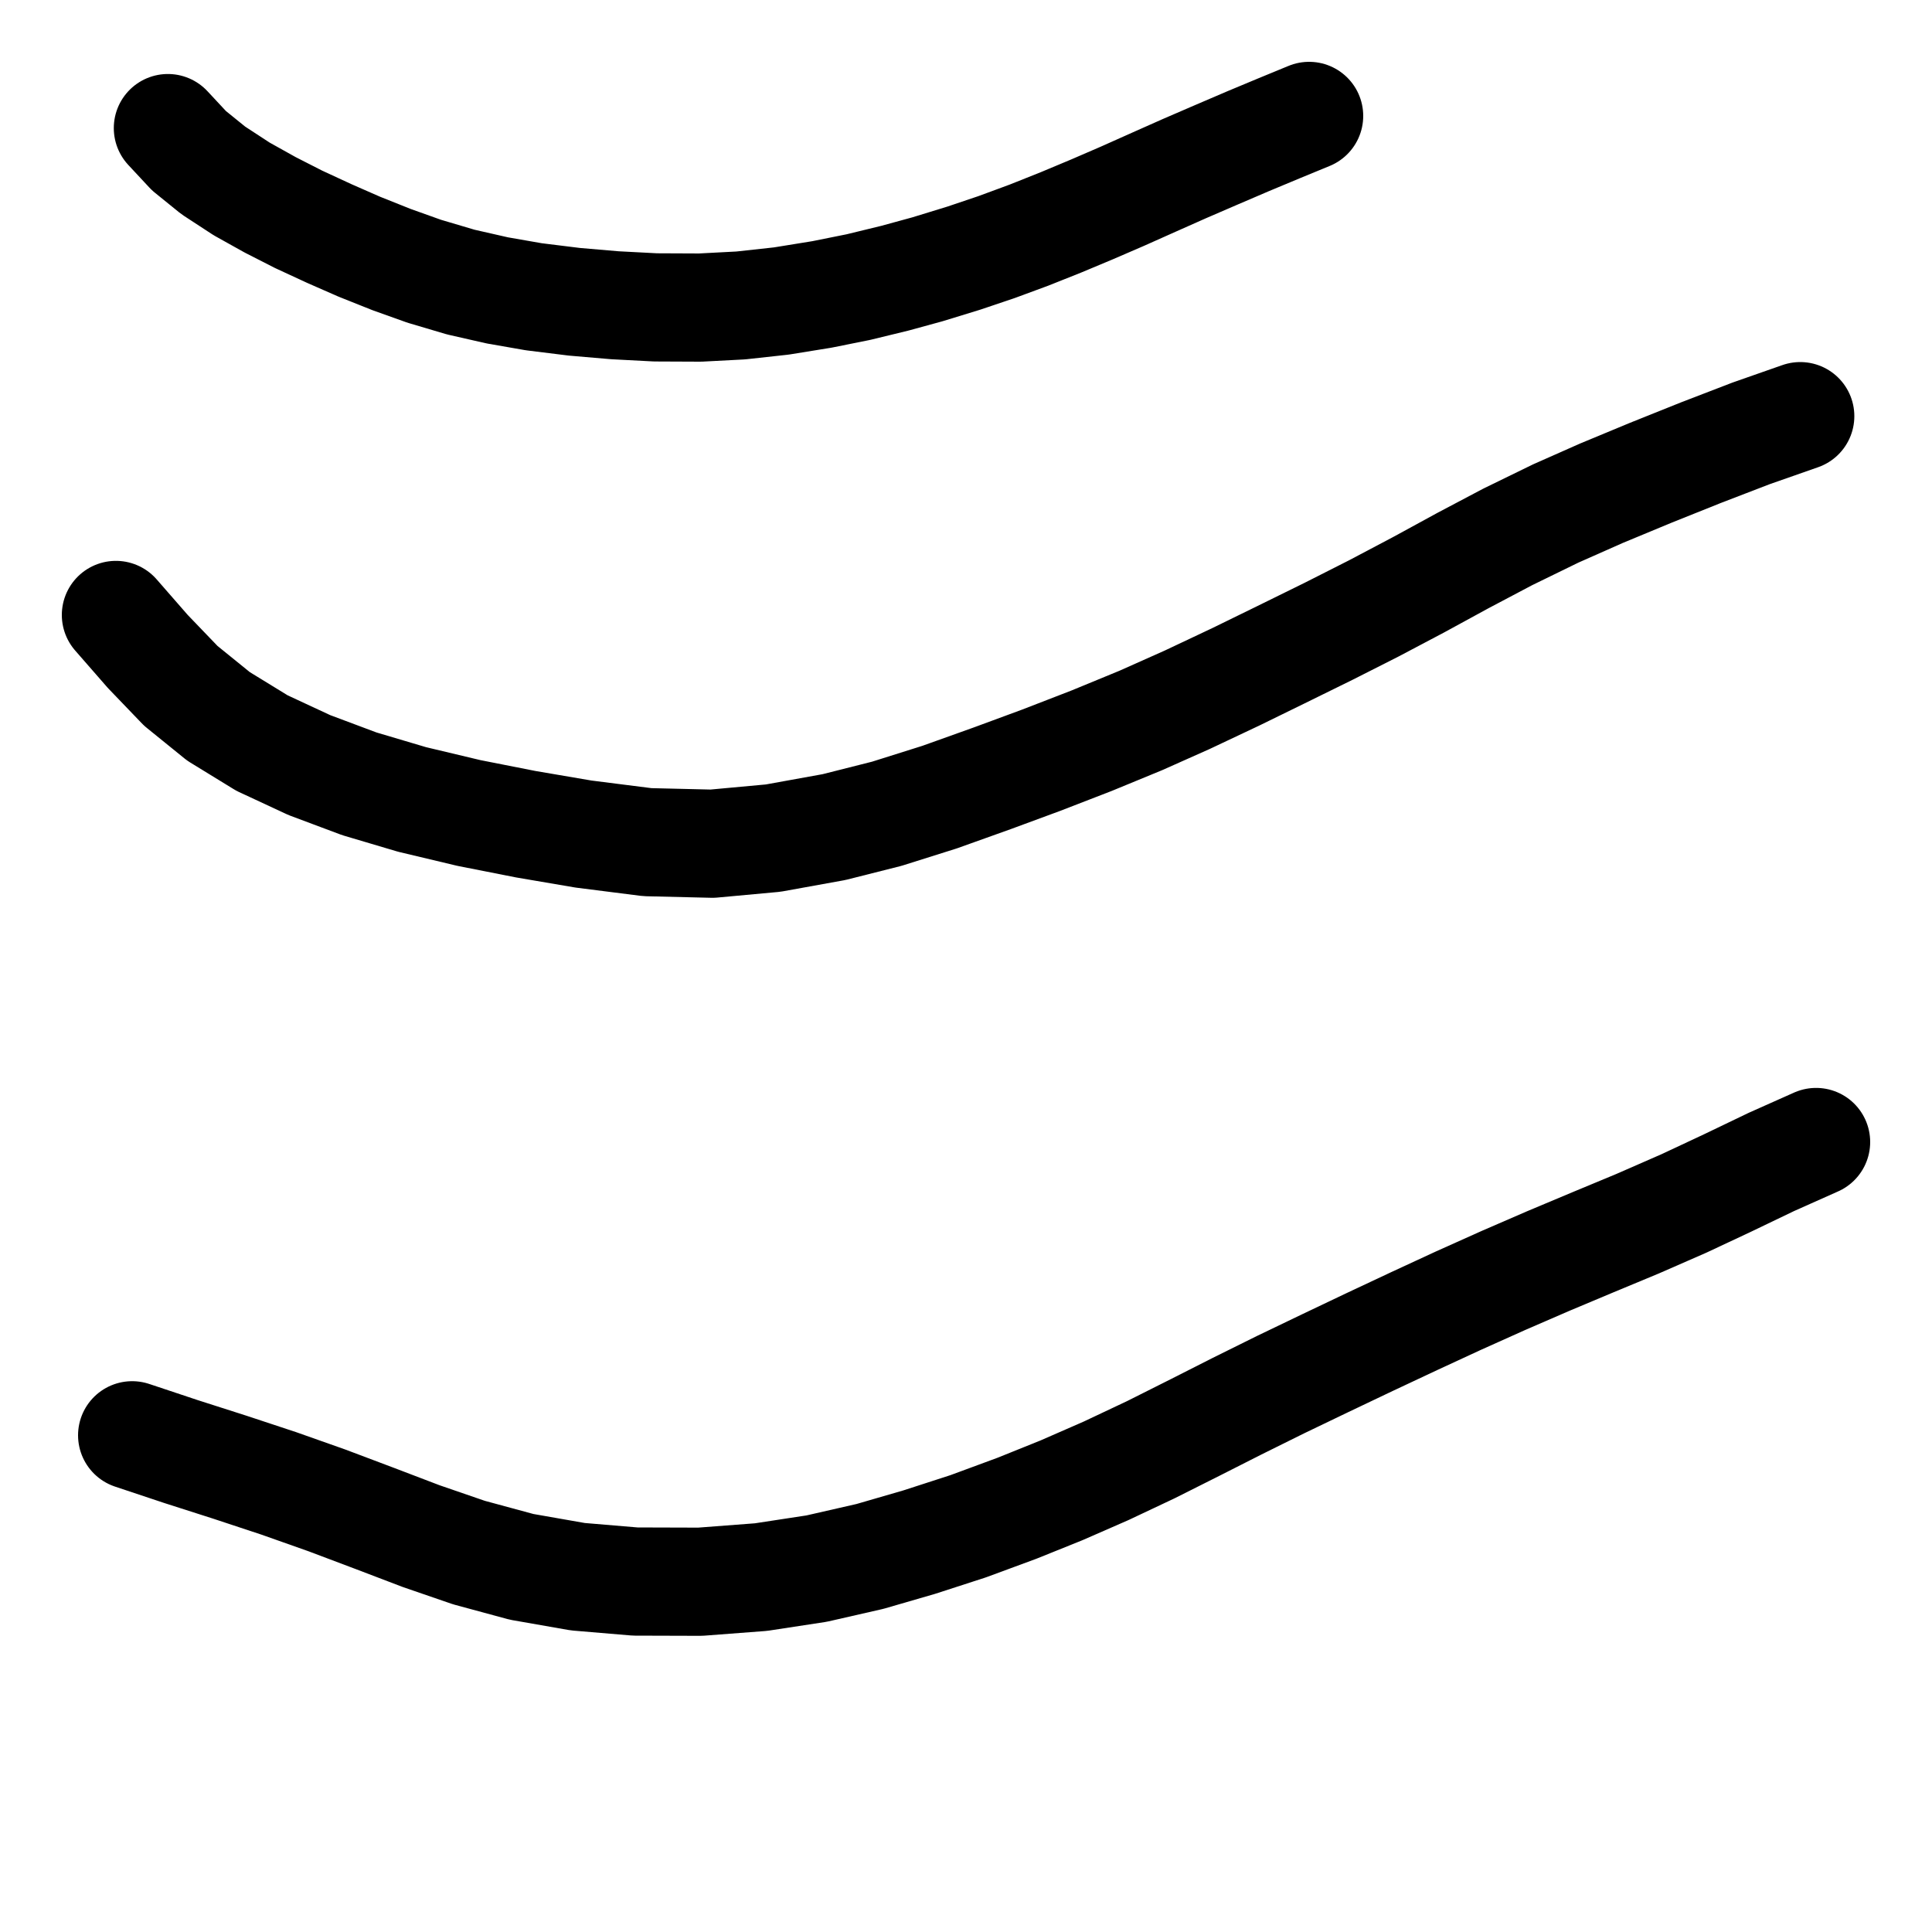
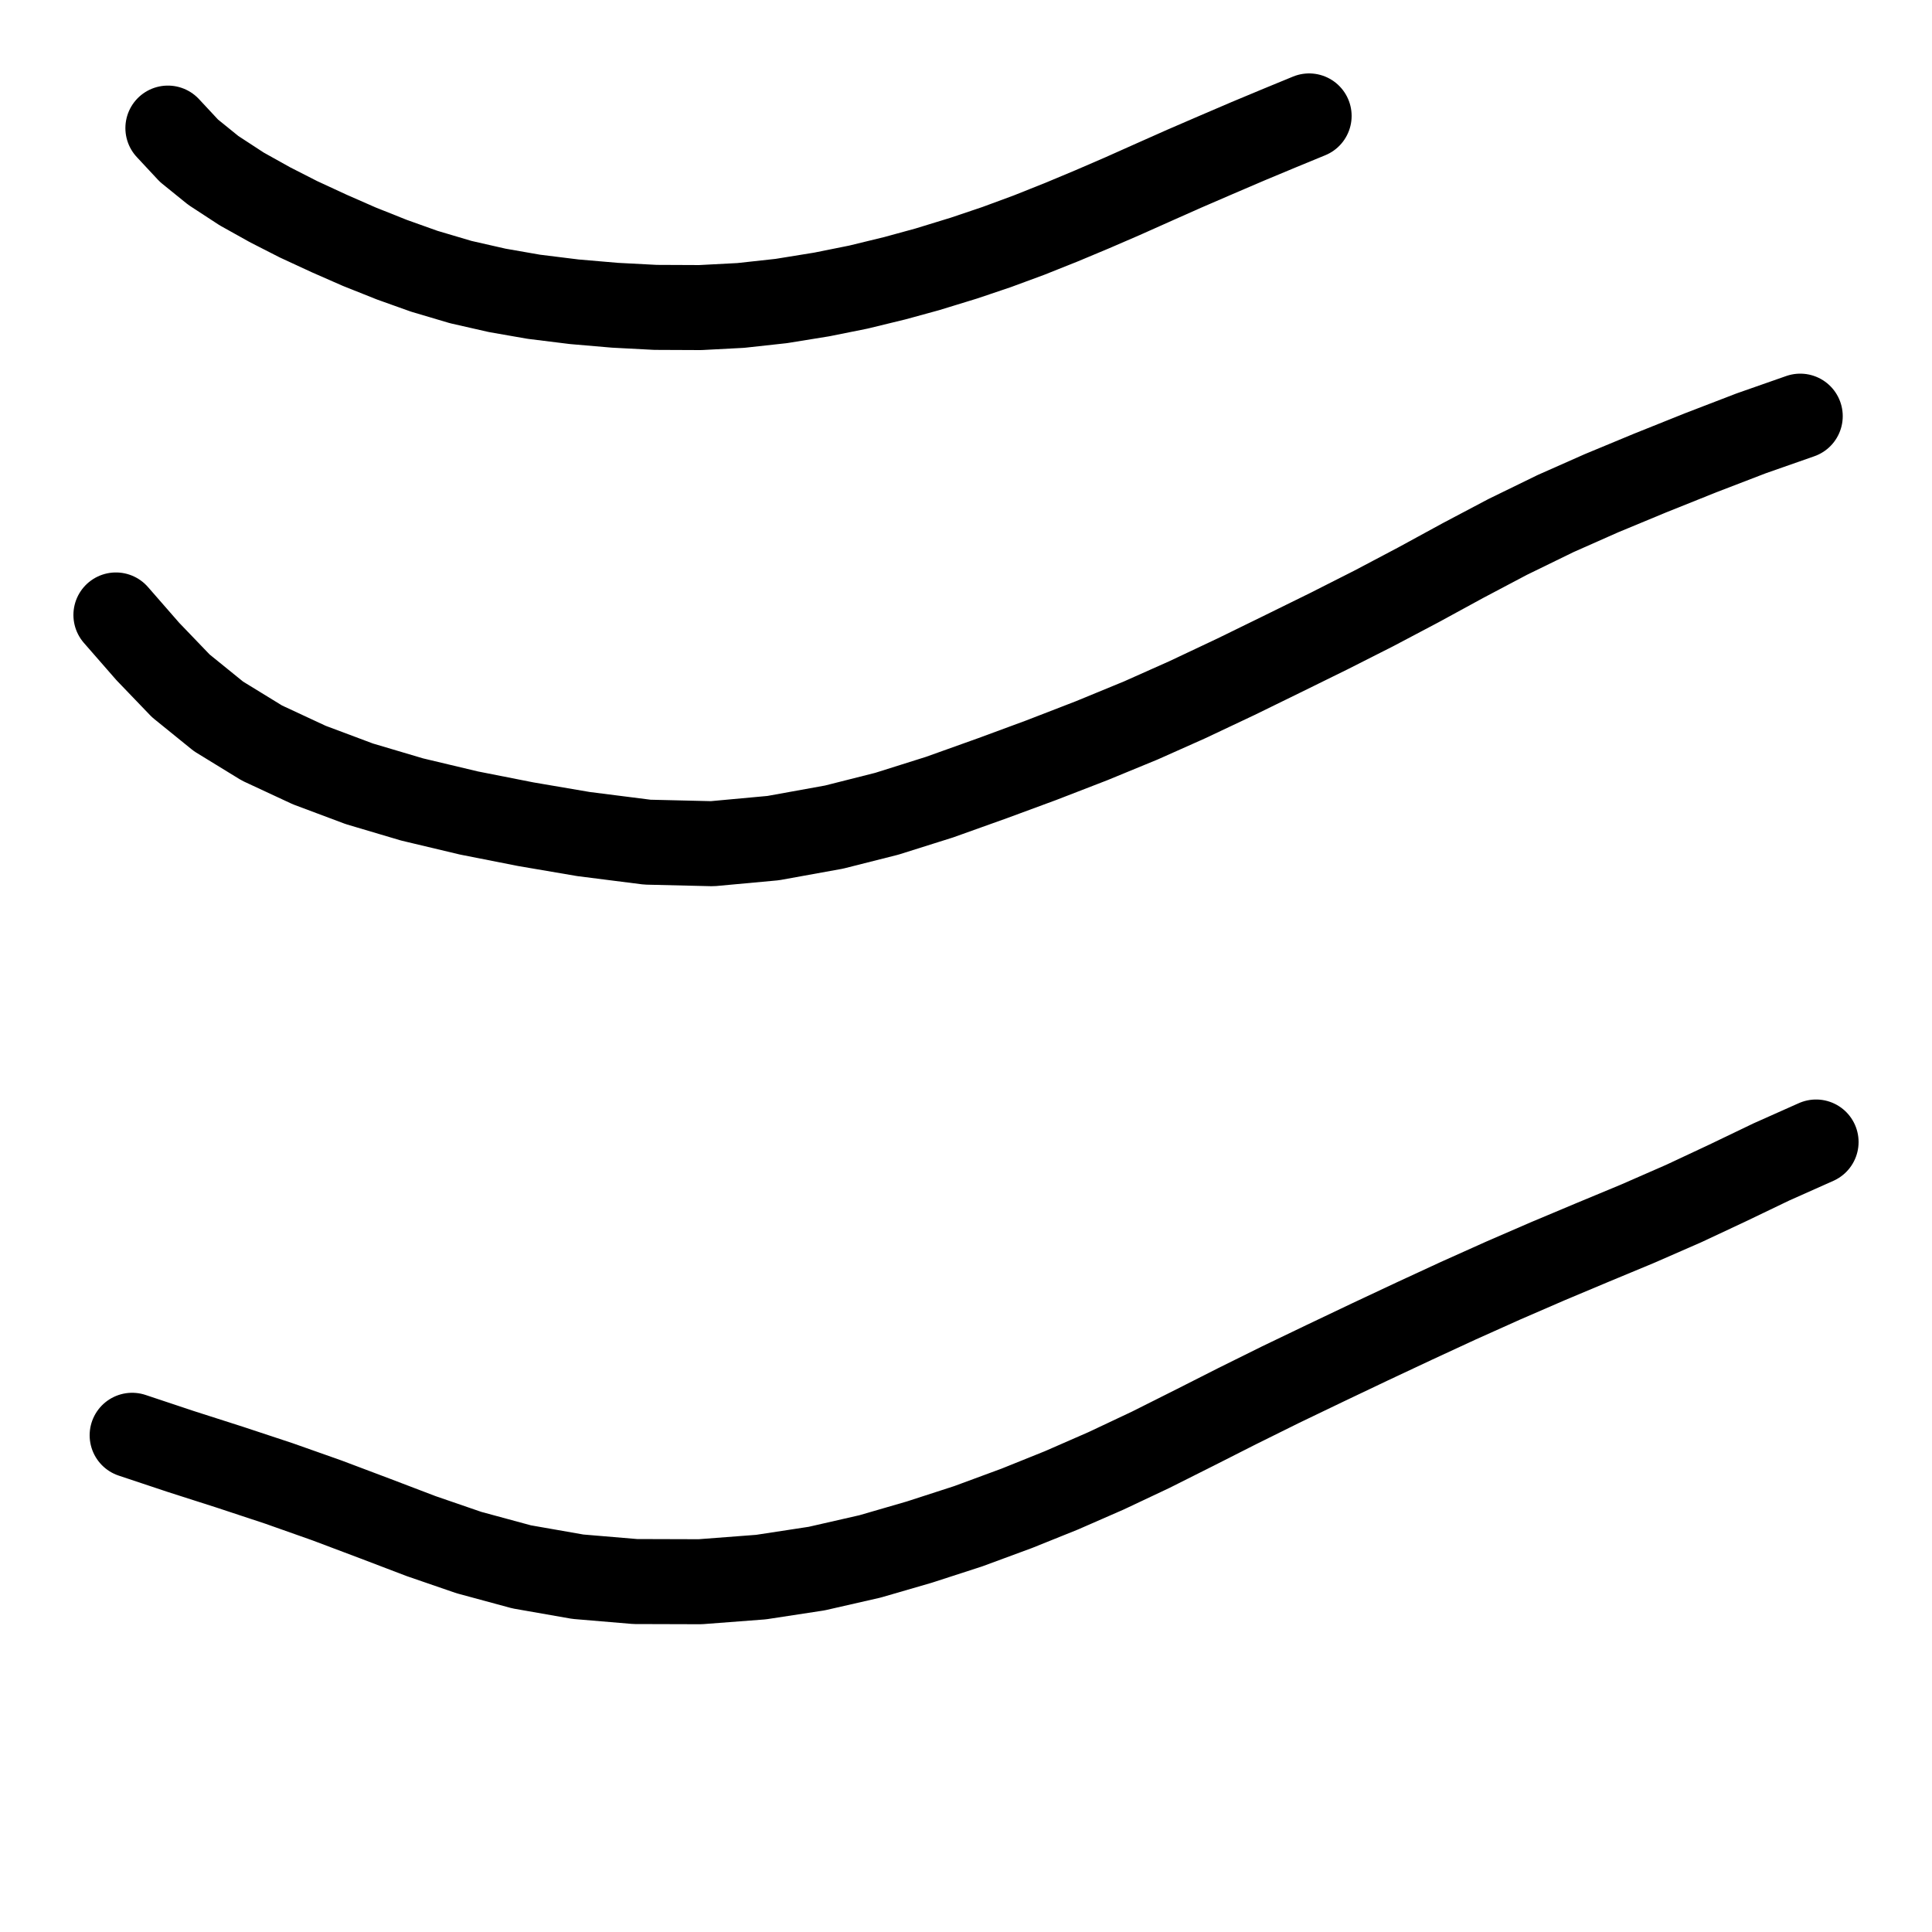
- <svg xmlns="http://www.w3.org/2000/svg" viewBox="0 0 100 100" width="100" height="100" fill="none" stroke="currentColor" stroke-width="5.6" stroke-linejoin="round" stroke-linecap="round">
+ <svg xmlns="http://www.w3.org/2000/svg" viewBox="0 0 100 100" width="100" height="100" fill="none" stroke="currentColor" stroke-width="4.4" stroke-linejoin="round" stroke-linecap="round">
  <path d="M94 59.11L91.69 60.14L89.4 61.24L87.16 62.29L84.76 63.34L82.45 64.3L80.14 65.27L77.81 66.28L75.47 67.33L73.2 68.38L70.9 69.46L68.59 70.56L66.28 71.67L64.02 72.79L61.87 73.88L59.56 75.04L57.25 76.13L54.94 77.14L52.63 78.07L50.11 79L47.58 79.82L45.03 80.56L42.27 81.19L39.39 81.63L36.24 81.87L32.88 81.86L29.91 81.61L27 81.1L24.27 80.36L21.8 79.51L19.44 78.61L16.92 77.66L14.43 76.78L11.89 75.94L9.36 75.13L6.84 74.29" />
  <path d="M67.76 6L66.23 6.63L64.6 7.31L62.92 8.03L61.3 8.73L59.77 9.41L58.09 10.16L56.54 10.83L54.94 11.5L53.26 12.17L51.58 12.79L49.89 13.36L48 13.94L46.32 14.4L44.43 14.86L42.54 15.24L40.44 15.58L38.34 15.81L36.24 15.92L33.93 15.91L31.83 15.8L29.73 15.62L27.63 15.36L25.74 15.03L23.85 14.6L21.96 14.04L20.28 13.44L18.6 12.77L17.05 12.09L15.45 11.35L13.98 10.6L12.51 9.78L11.04 8.82L9.78 7.8L8.69 6.63" />
  <path d="M6 31.83L7.65 33.72L9.36 35.5L11.31 37.08L13.56 38.46L16.01 39.6L18.6 40.57L21.33 41.38L24.27 42.08L27.21 42.66L30.2 43.17L33.51 43.59L36.87 43.67L40.02 43.38L43.17 42.81L45.9 42.12L48.63 41.26L51.37 40.28L53.89 39.35L56.5 38.34L59.05 37.29L61.45 36.22L63.97 35.03L66.28 33.9L68.78 32.67L71.11 31.49L73.42 30.27L75.73 29.01L78.04 27.79L80.52 26.58L82.89 25.53L85.42 24.48L88.04 23.43L90.64 22.43L93.18 21.54" />
</svg>
